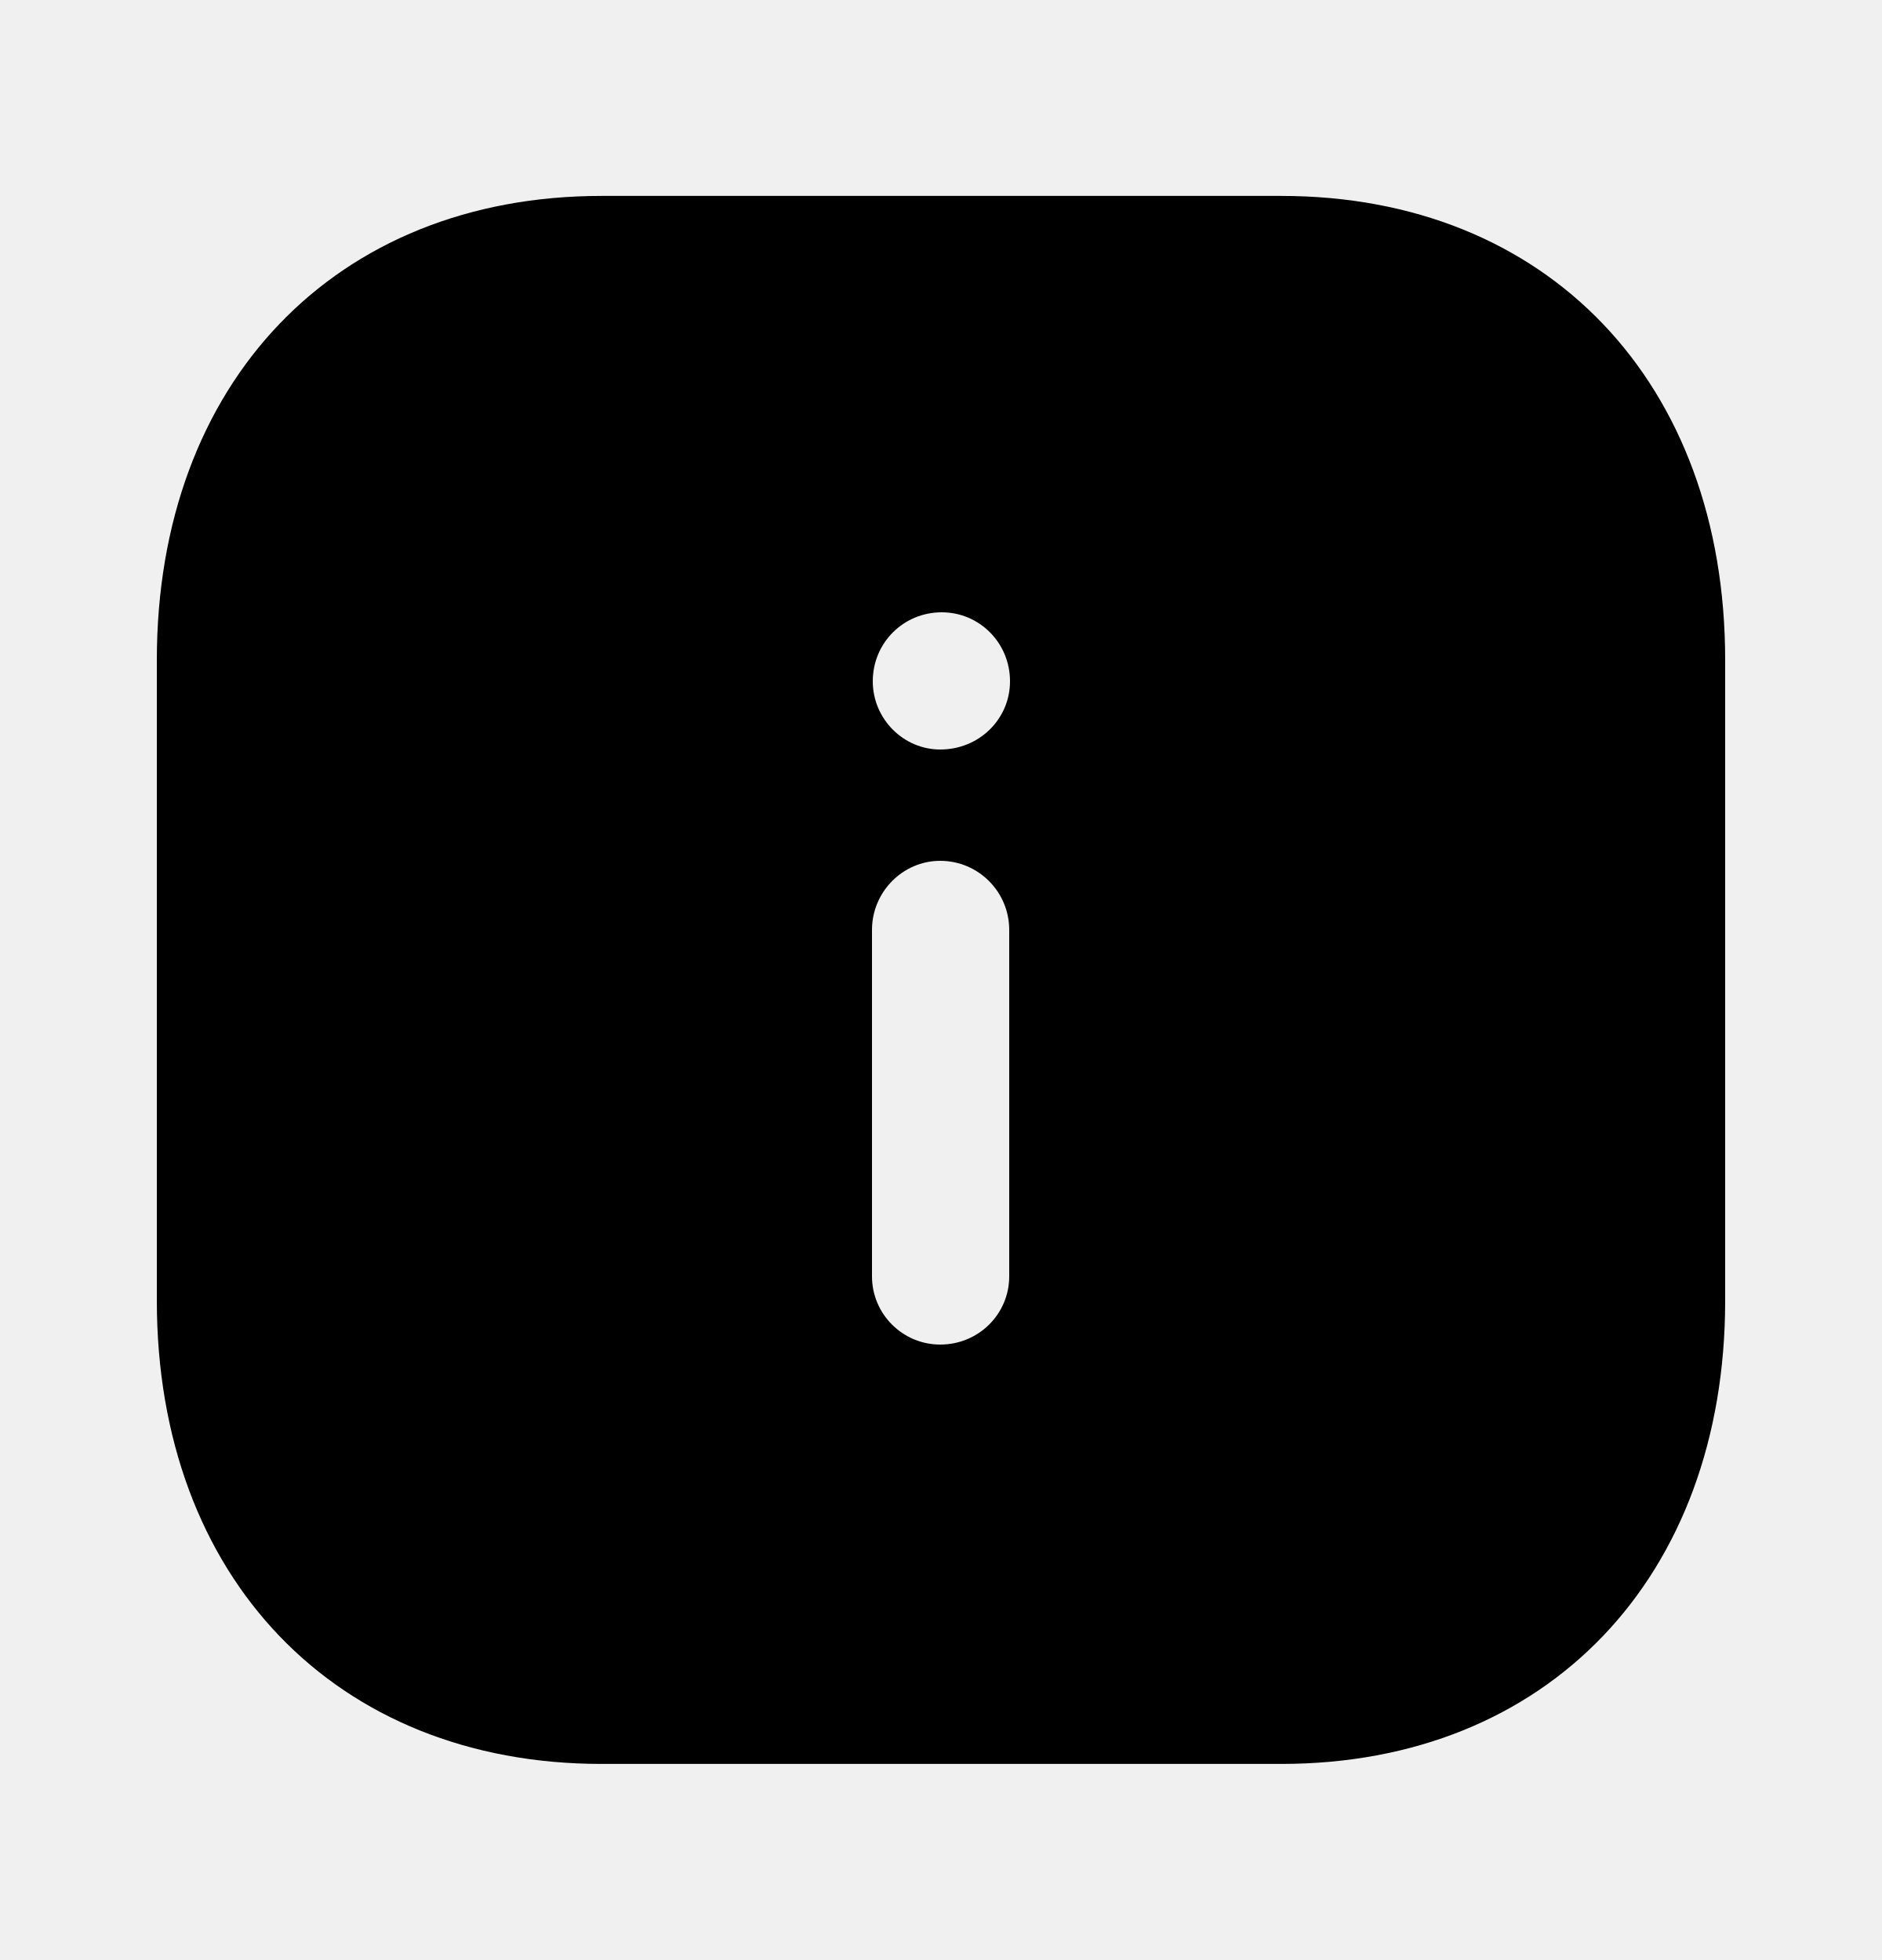
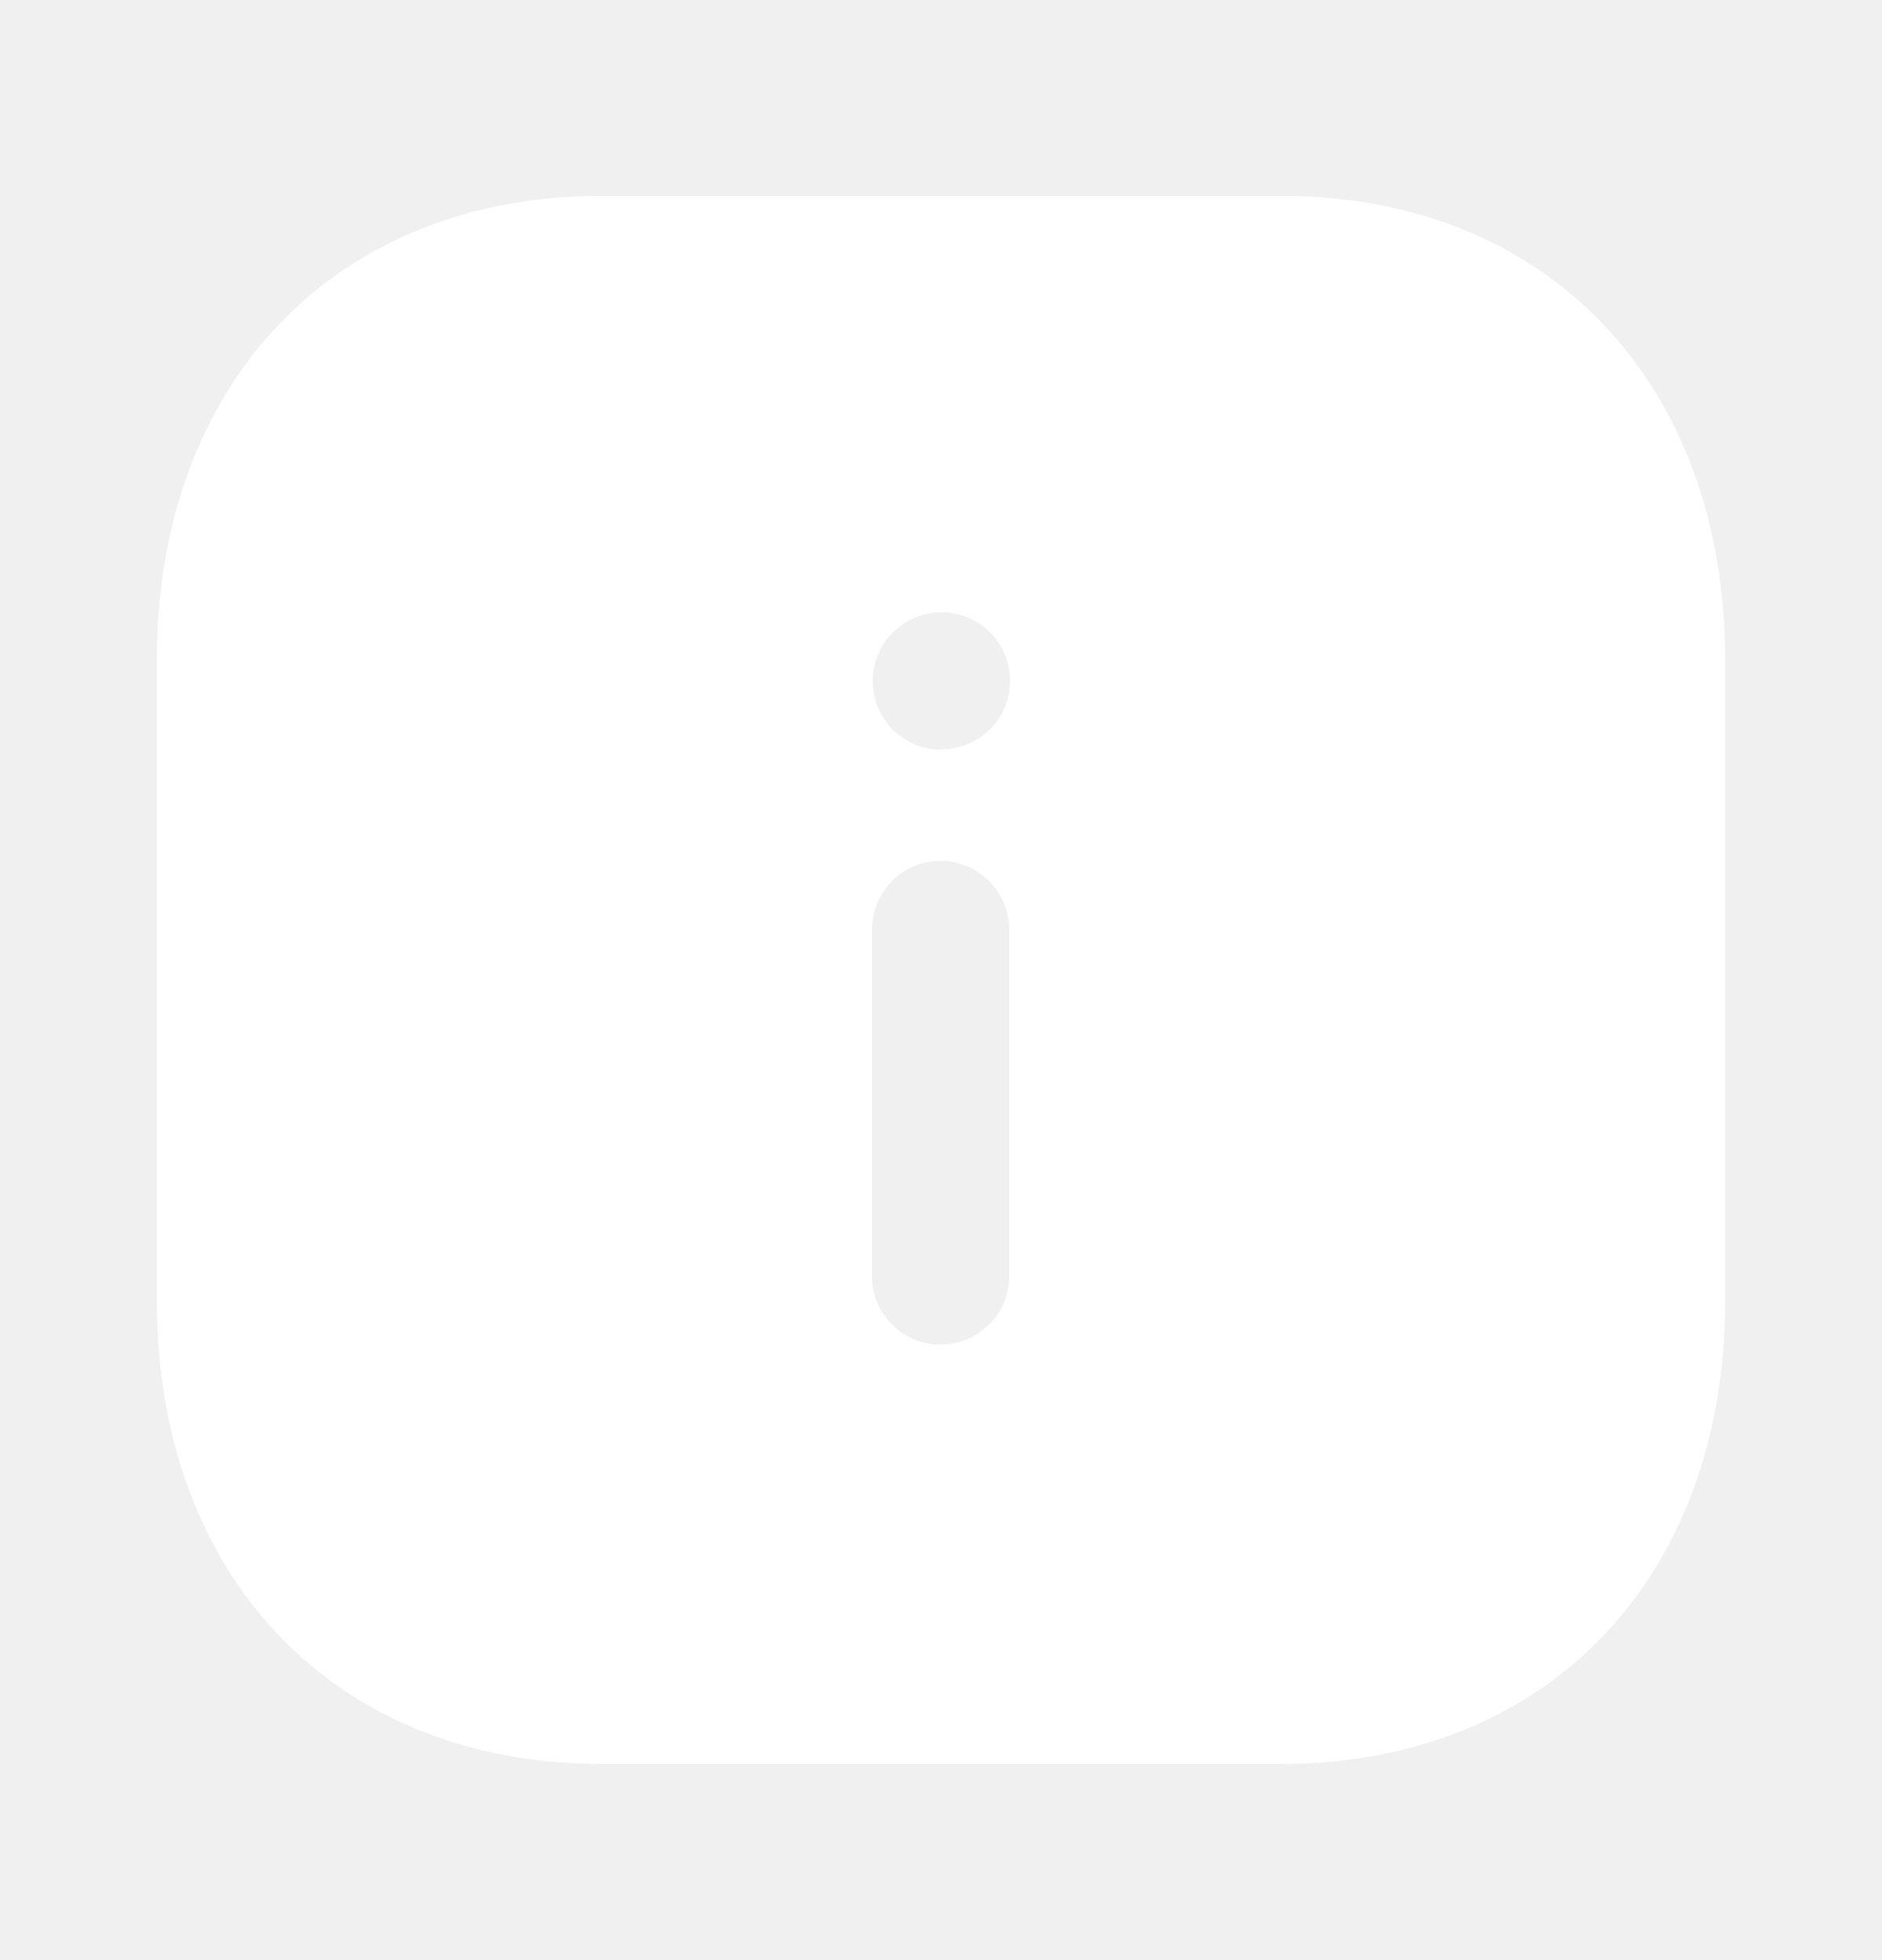
<svg xmlns="http://www.w3.org/2000/svg" width="24" height="25" viewBox="0 0 24 25" fill="none">
-   <path d="M16.34 2.499C19.73 2.499 22 4.879 22 8.419V16.59C22 20.12 19.73 22.499 16.34 22.499H7.67C4.28 22.499 2 20.12 2 16.59V8.419C2 4.879 4.28 2.499 7.67 2.499H16.34ZM11.99 10.98C11.51 10.98 11.12 11.379 11.12 11.86V16.28C11.12 16.76 11.51 17.15 11.99 17.15C12.48 17.15 12.87 16.76 12.87 16.28V11.86C12.87 11.379 12.48 10.98 11.99 10.98ZM12.01 7.81C11.52 7.81 11.13 8.2 11.13 8.69C11.13 9.169 11.52 9.56 11.99 9.56C12.49 9.56 12.88 9.169 12.88 8.69C12.88 8.2 12.49 7.81 12.01 7.81Z" fill="black" />
+   <path d="M16.34 2.499C19.73 2.499 22 4.879 22 8.419V16.59C22 20.12 19.73 22.499 16.34 22.499H7.67C4.28 22.499 2 20.12 2 16.59V8.419C2 4.879 4.28 2.499 7.67 2.499H16.34ZM11.99 10.98C11.51 10.98 11.12 11.379 11.12 11.86V16.28C11.12 16.76 11.51 17.15 11.99 17.15C12.48 17.15 12.87 16.76 12.87 16.28V11.86C12.87 11.379 12.48 10.98 11.99 10.98ZM12.01 7.81C11.52 7.81 11.13 8.2 11.13 8.69C11.13 9.169 11.52 9.56 11.99 9.56C12.49 9.56 12.88 9.169 12.88 8.69C12.88 8.2 12.49 7.81 12.01 7.81Z" fill="white" />
</svg>
